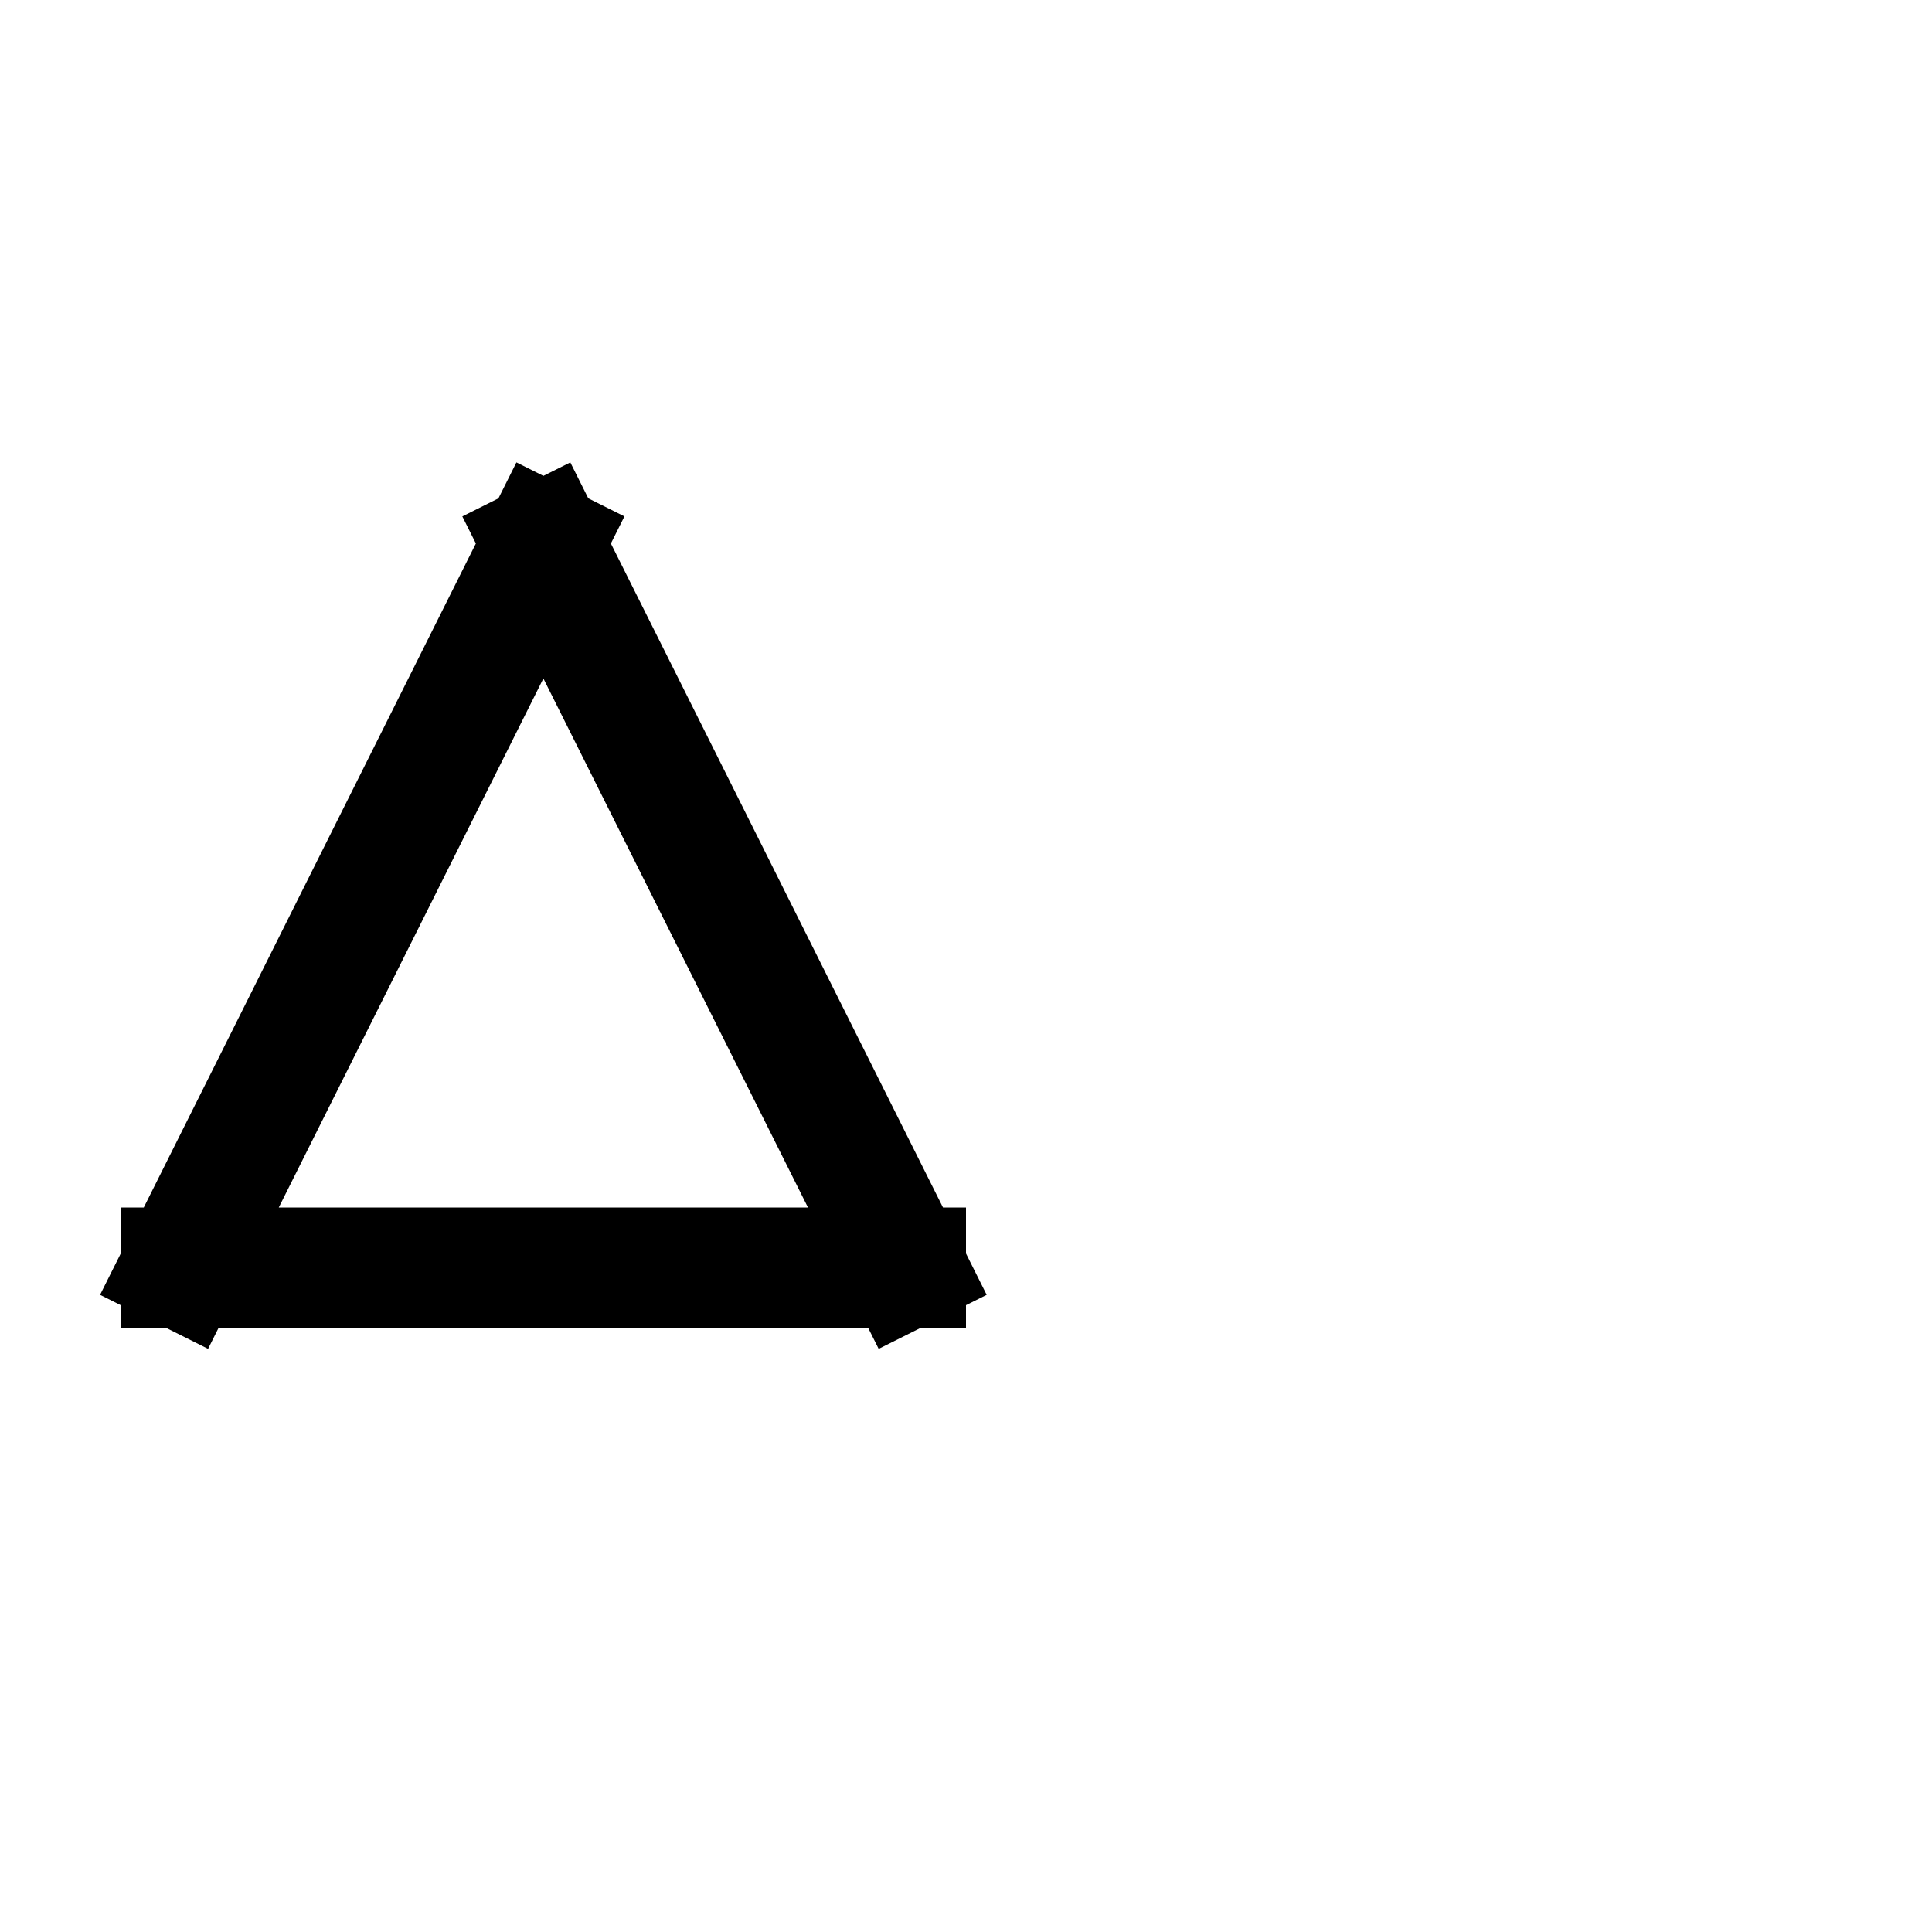
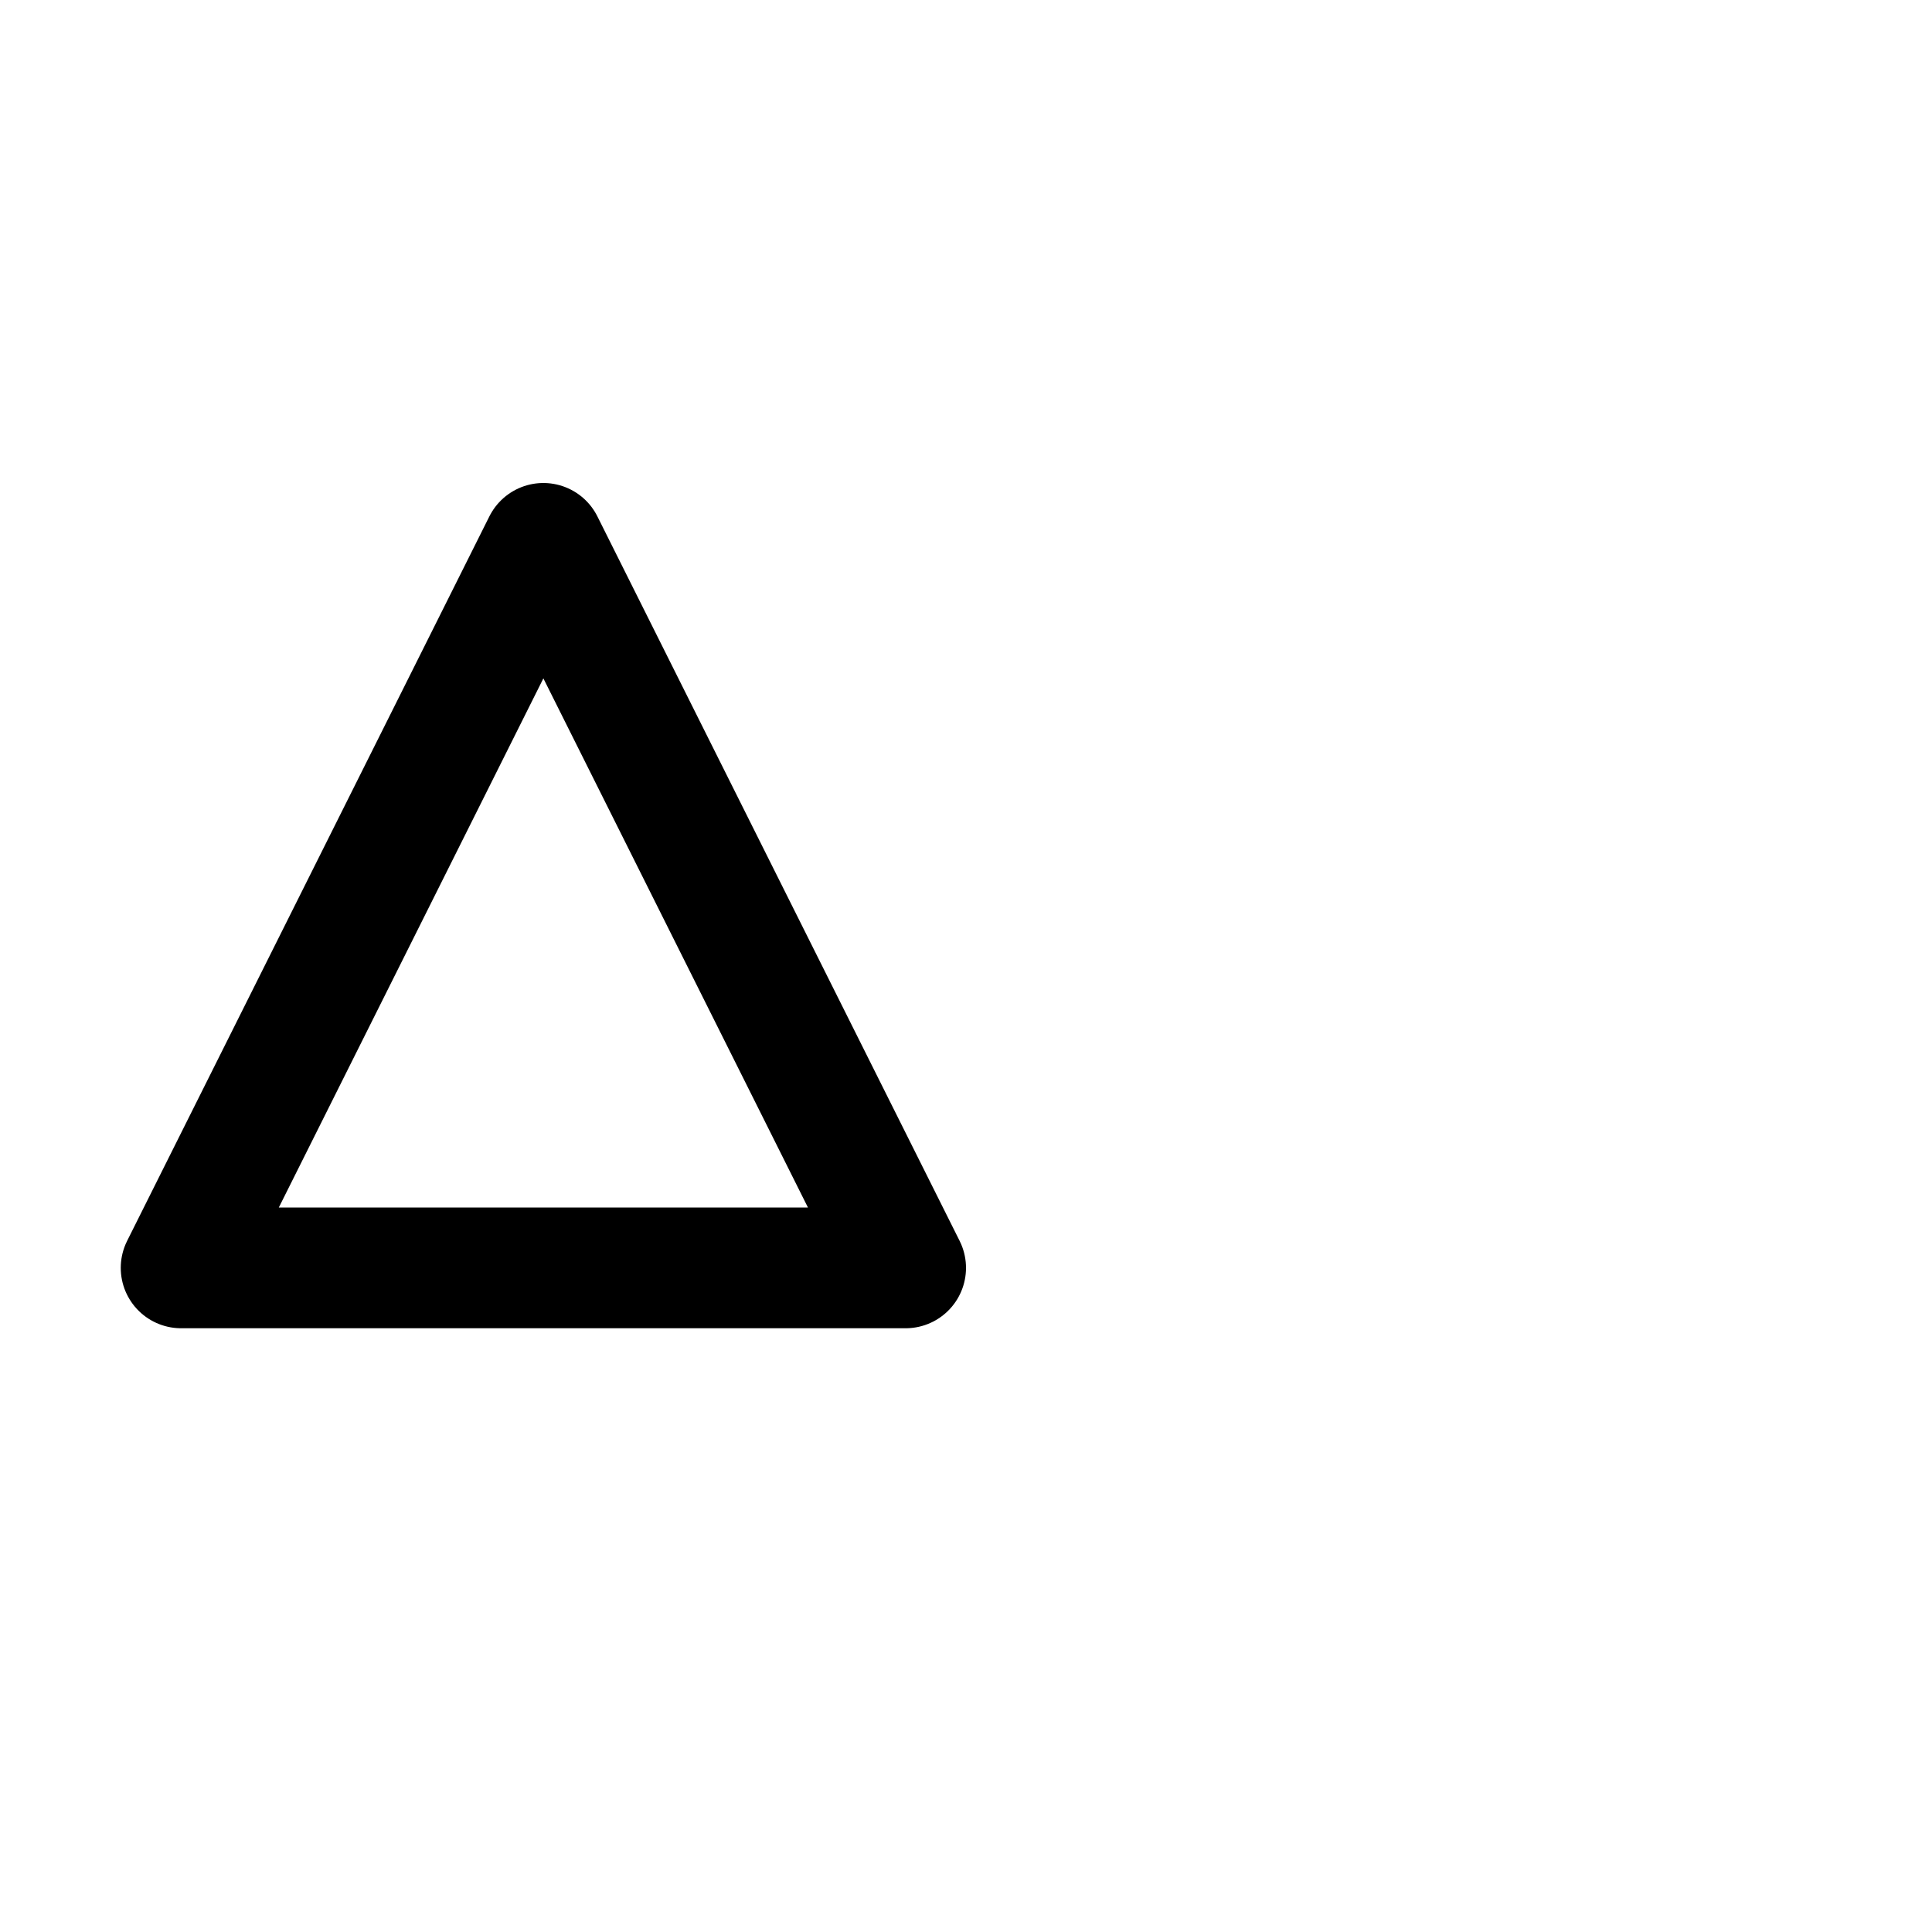
<svg xmlns="http://www.w3.org/2000/svg" viewBox="0 0 16 16" width="160" height="160">
-   <path d="M1.000 10.500 C3.000 10.500 6.000 10.500 8.000 10.500  M7.724 10.947 C6.724 8.947 5.276 6.053 4.276 4.053  M4.724 4.053 C3.724 6.053 2.276 8.947 1.276 10.947 " fill="none" stroke="#000" stroke-width="1.0" stroke-linecap="butt" stroke-linejoin="round" />
+   <path d="M4.500 4.500 C5.500 6.500 6.500 8.500 7.500 10.500 C5.500 10.500 3.500 10.500 1.500 10.500 C2.500 8.500 3.500 6.500 4.500 4.500 Z" fill="none" stroke="#000" stroke-width="1.0" stroke-linecap="butt" stroke-linejoin="round" />
</svg>
